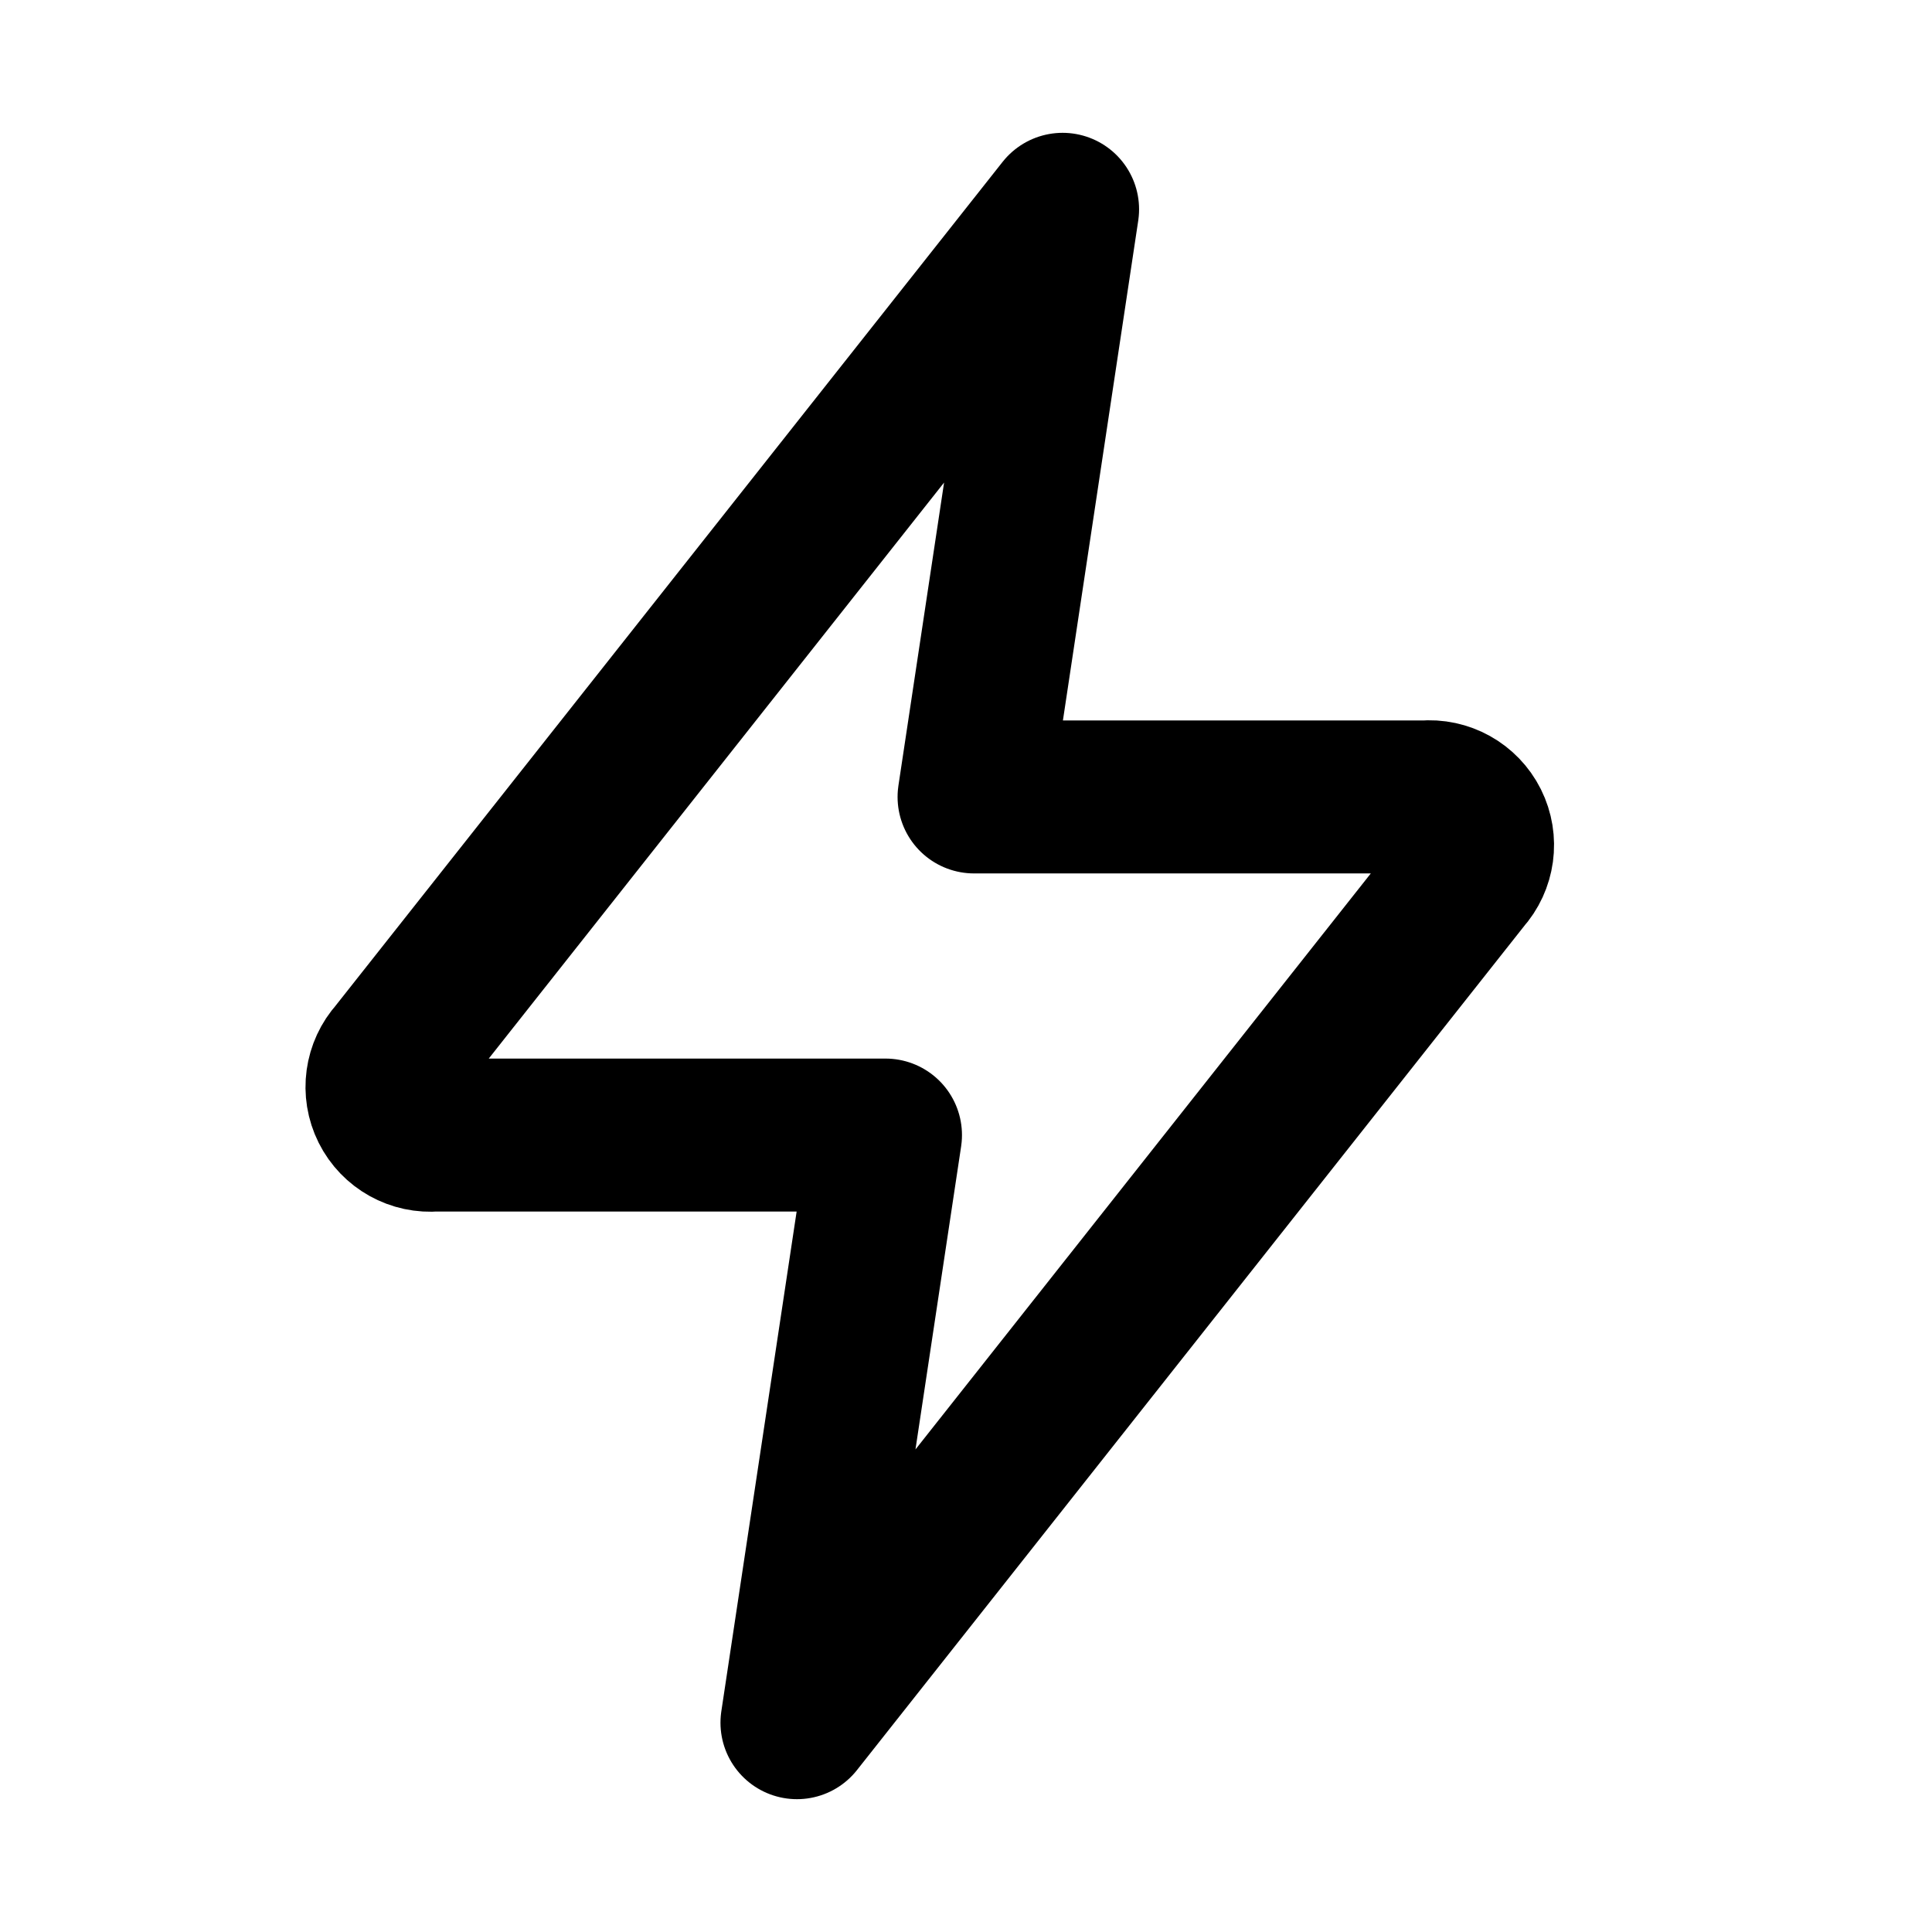
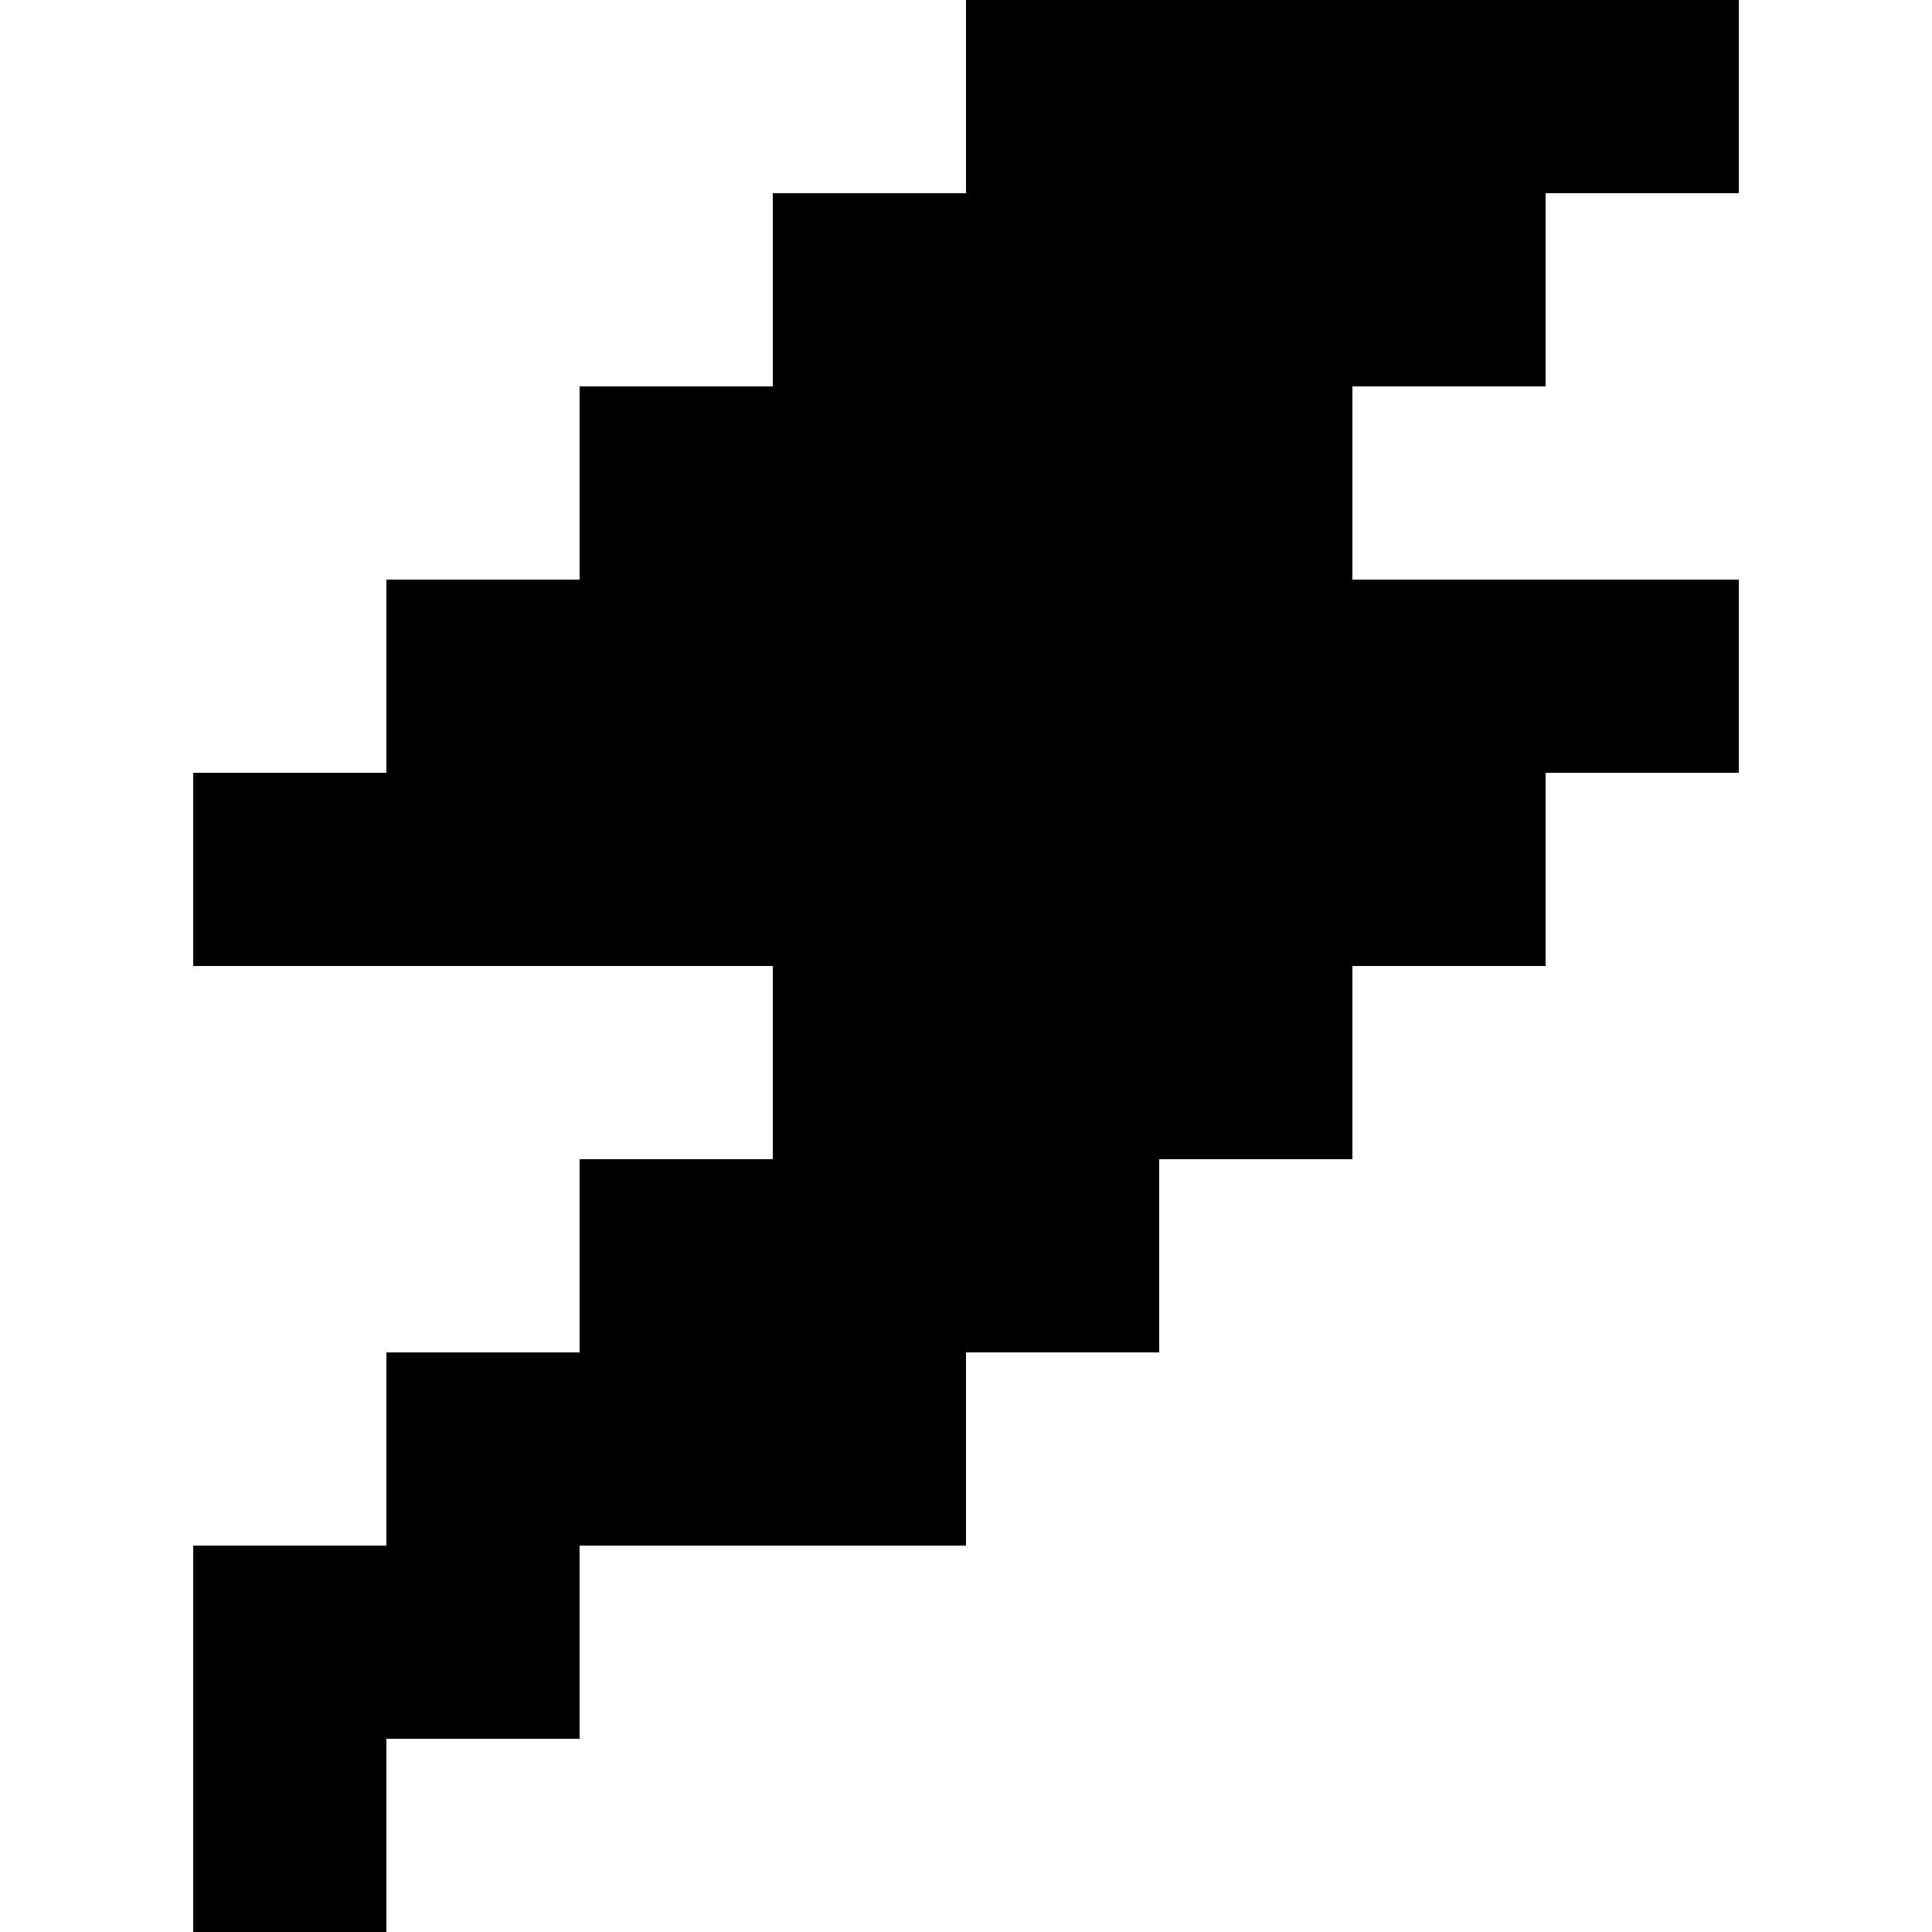
- <svg xmlns="http://www.w3.org/2000/svg" viewBox="0 0 24 24" fill="none" stroke="#000" stroke-width="1.9" stroke-linecap="round" stroke-linejoin="round">
-   <path d="M13.2 2.6 4.9 13.1a.6.6 0 0 0 .5 1H11l-1.1 7.3 8.3-10.5a.6.6 0 0 0-.5-1H12.1z" />
+ <svg xmlns="http://www.w3.org/2000/svg" viewBox="0 0 10 10" shape-rendering="crispEdges">
+   <rect x="5" y="0" width="4" height="1" />
+   <rect x="4" y="1" width="4" height="1" />
+   <rect x="3" y="2" width="4" height="1" />
+   <rect x="2" y="3" width="7" height="1" />
+   <rect x="1" y="4" width="7" height="1" />
+   <rect x="4" y="5" width="3" height="1" />
+   <rect x="3" y="6" width="3" height="1" />
+   <rect x="2" y="7" width="3" height="1" />
+   <rect x="1" y="8" width="2" height="1" />
+   <rect x="1" y="9" width="1" height="1" />
</svg>
